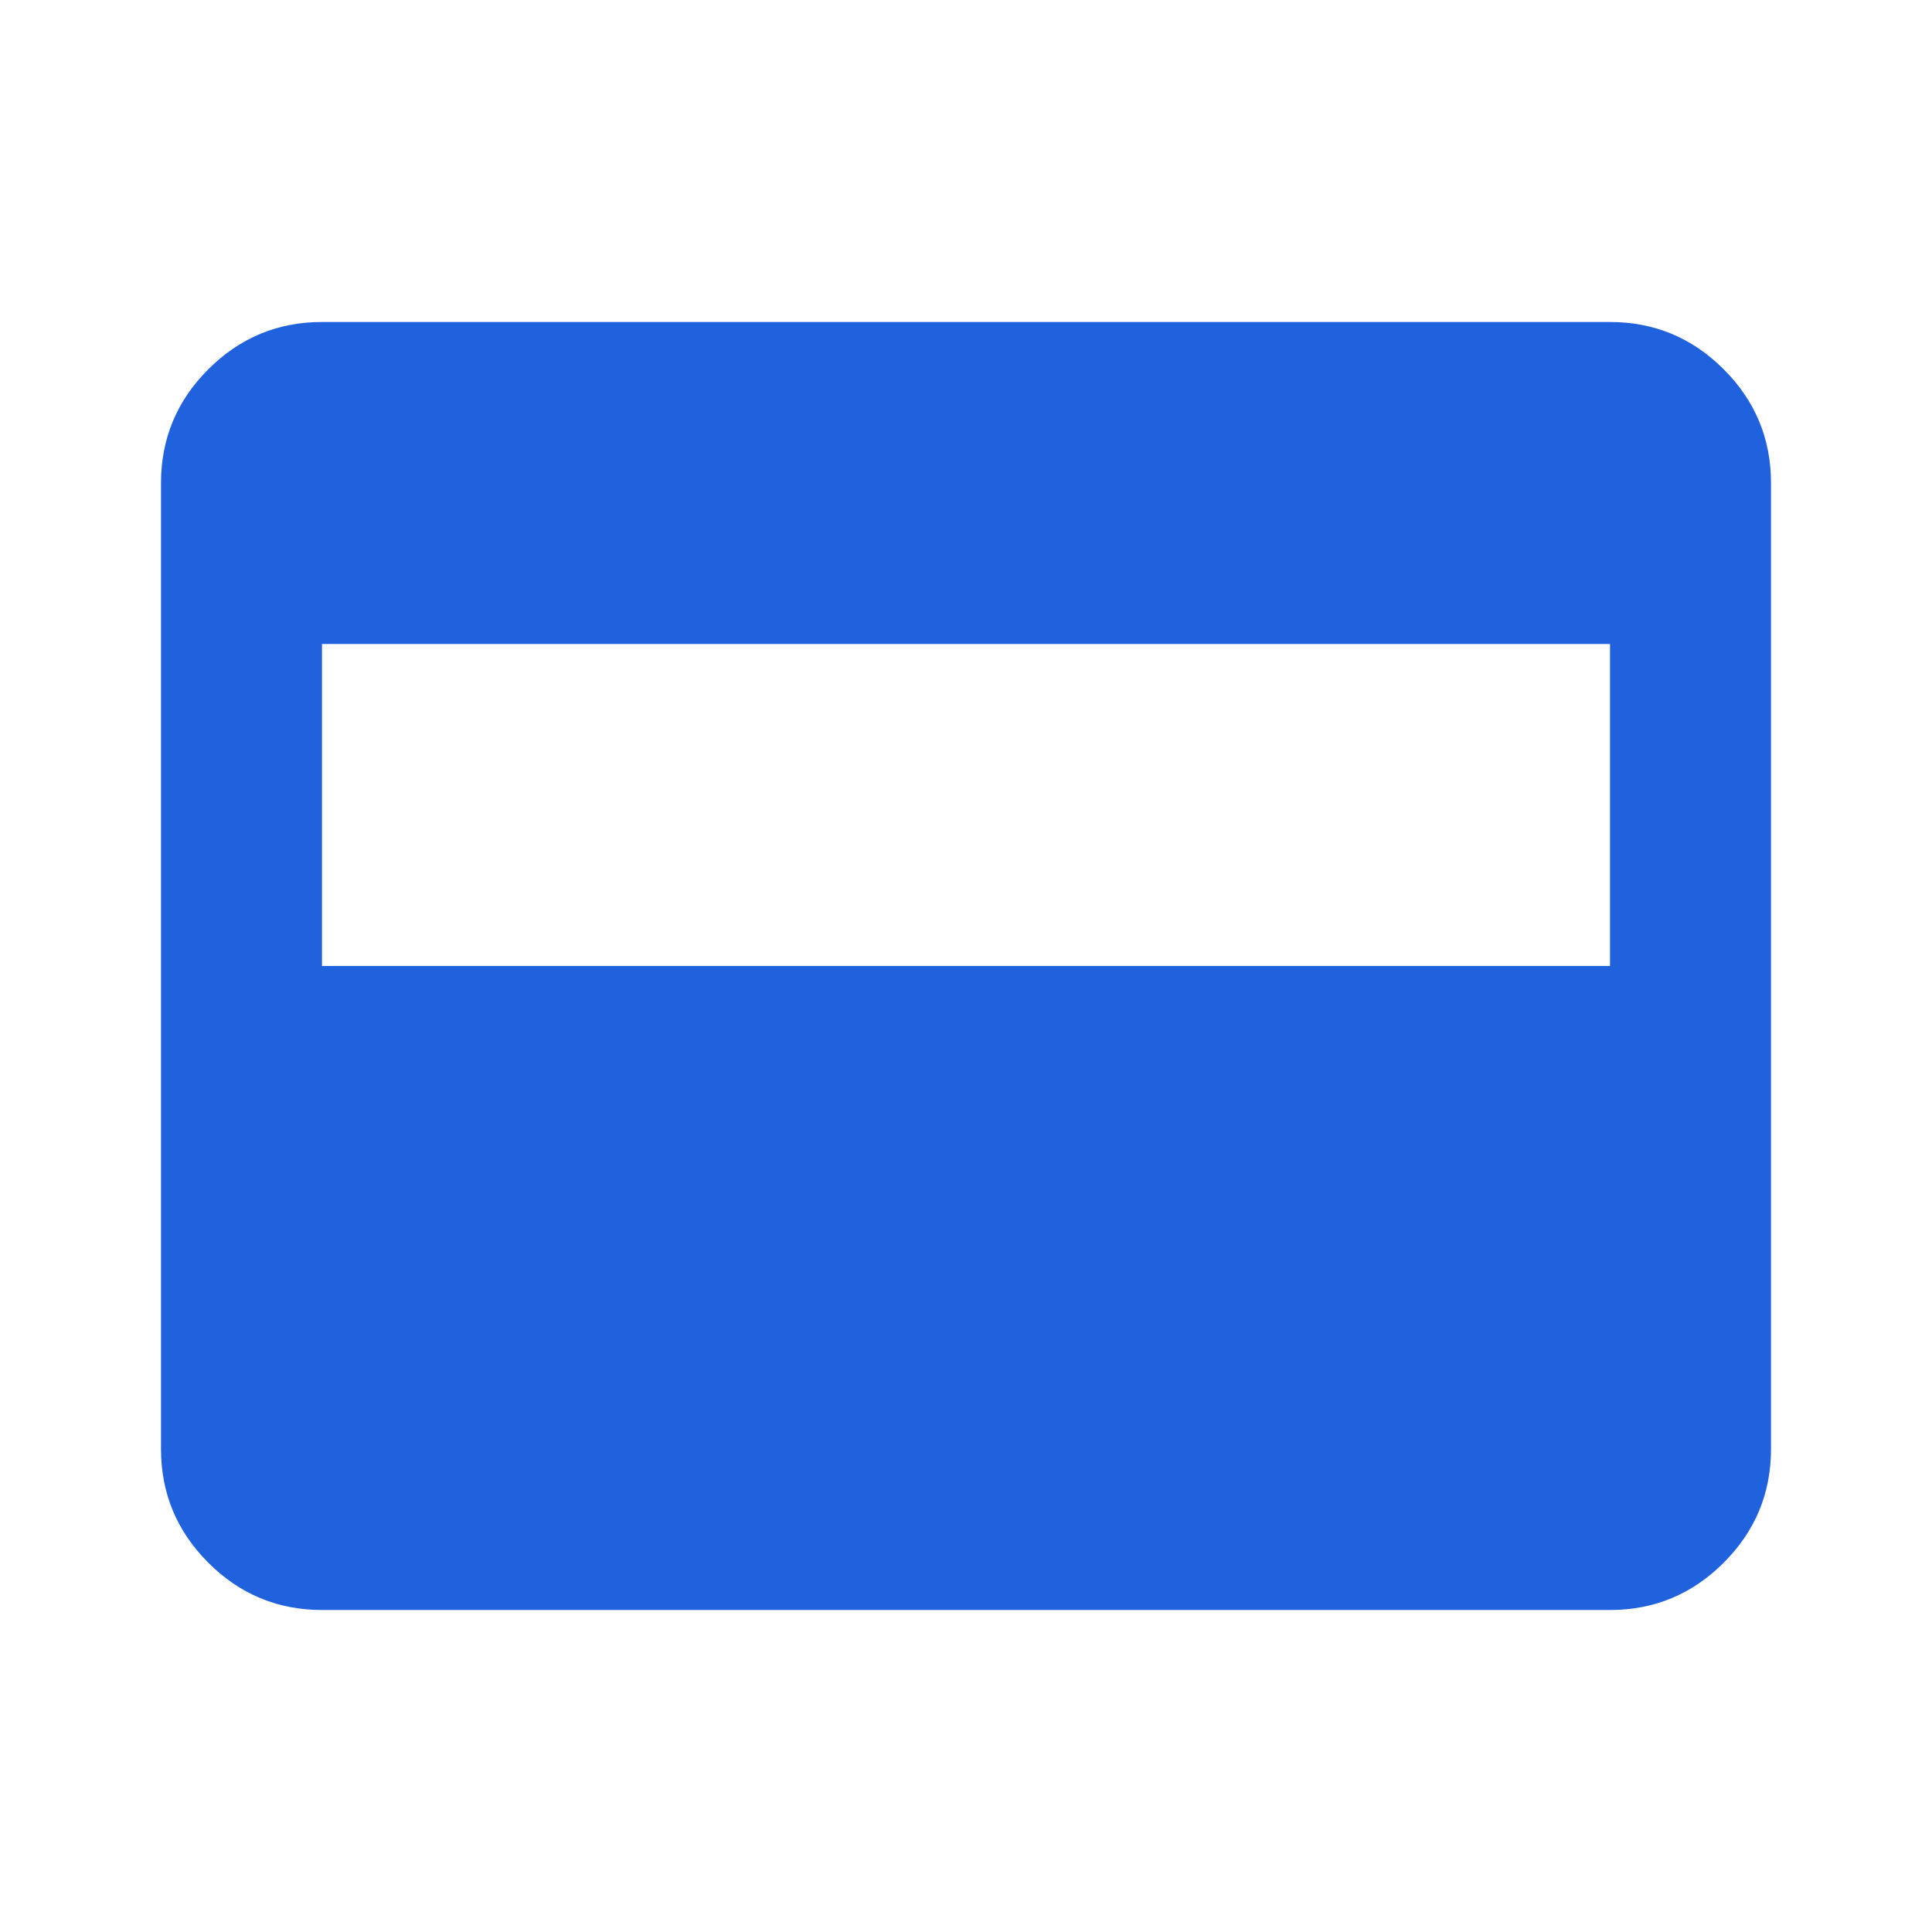
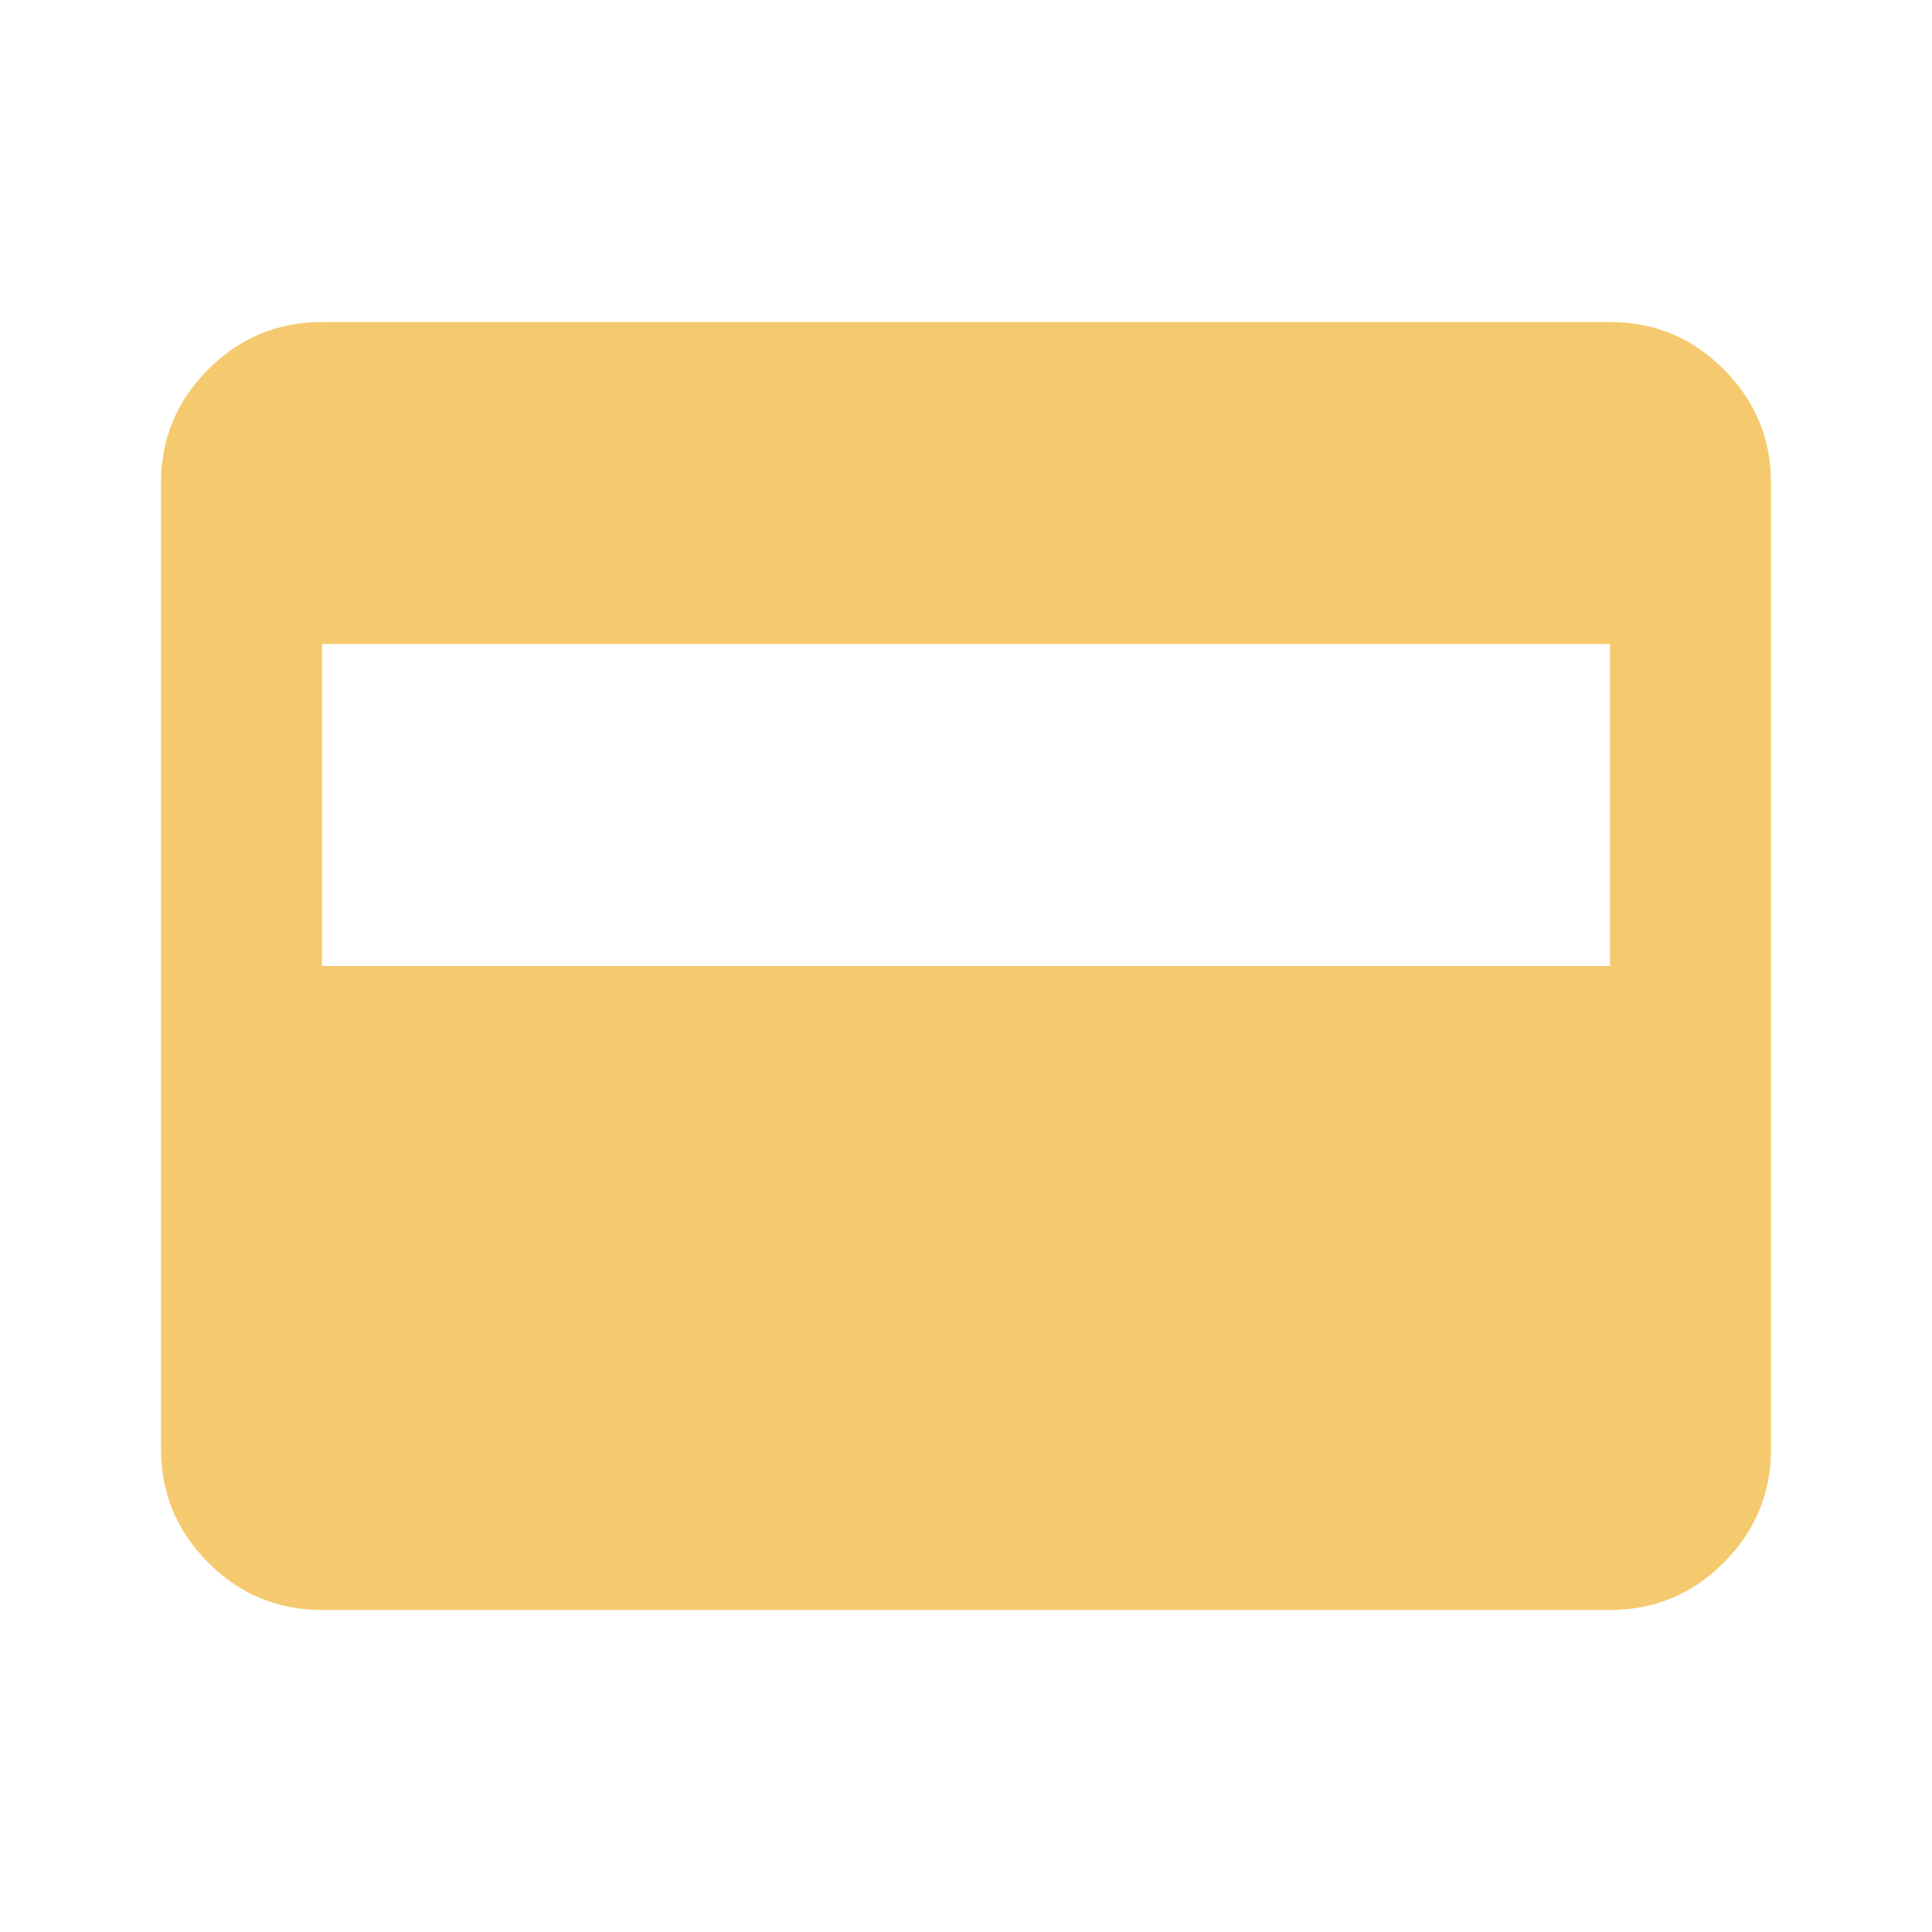
- <svg xmlns="http://www.w3.org/2000/svg" height="24px" viewBox="0 -960 960 960" width="24px" fill="#2061de">
+ <svg xmlns="http://www.w3.org/2000/svg" height="24px" viewBox="0 -960 960 960" width="24px" fill="#f5ca6f">
  <path d="M160-160q-33 0-56.5-23.5T80-240v-480q0-33 23.5-56.5T160-800h640q33 0 56.5 23.5T880-720v480q0 33-23.5 56.5T800-160H160Zm0-320h640v-160H160v160Z" />
</svg>
